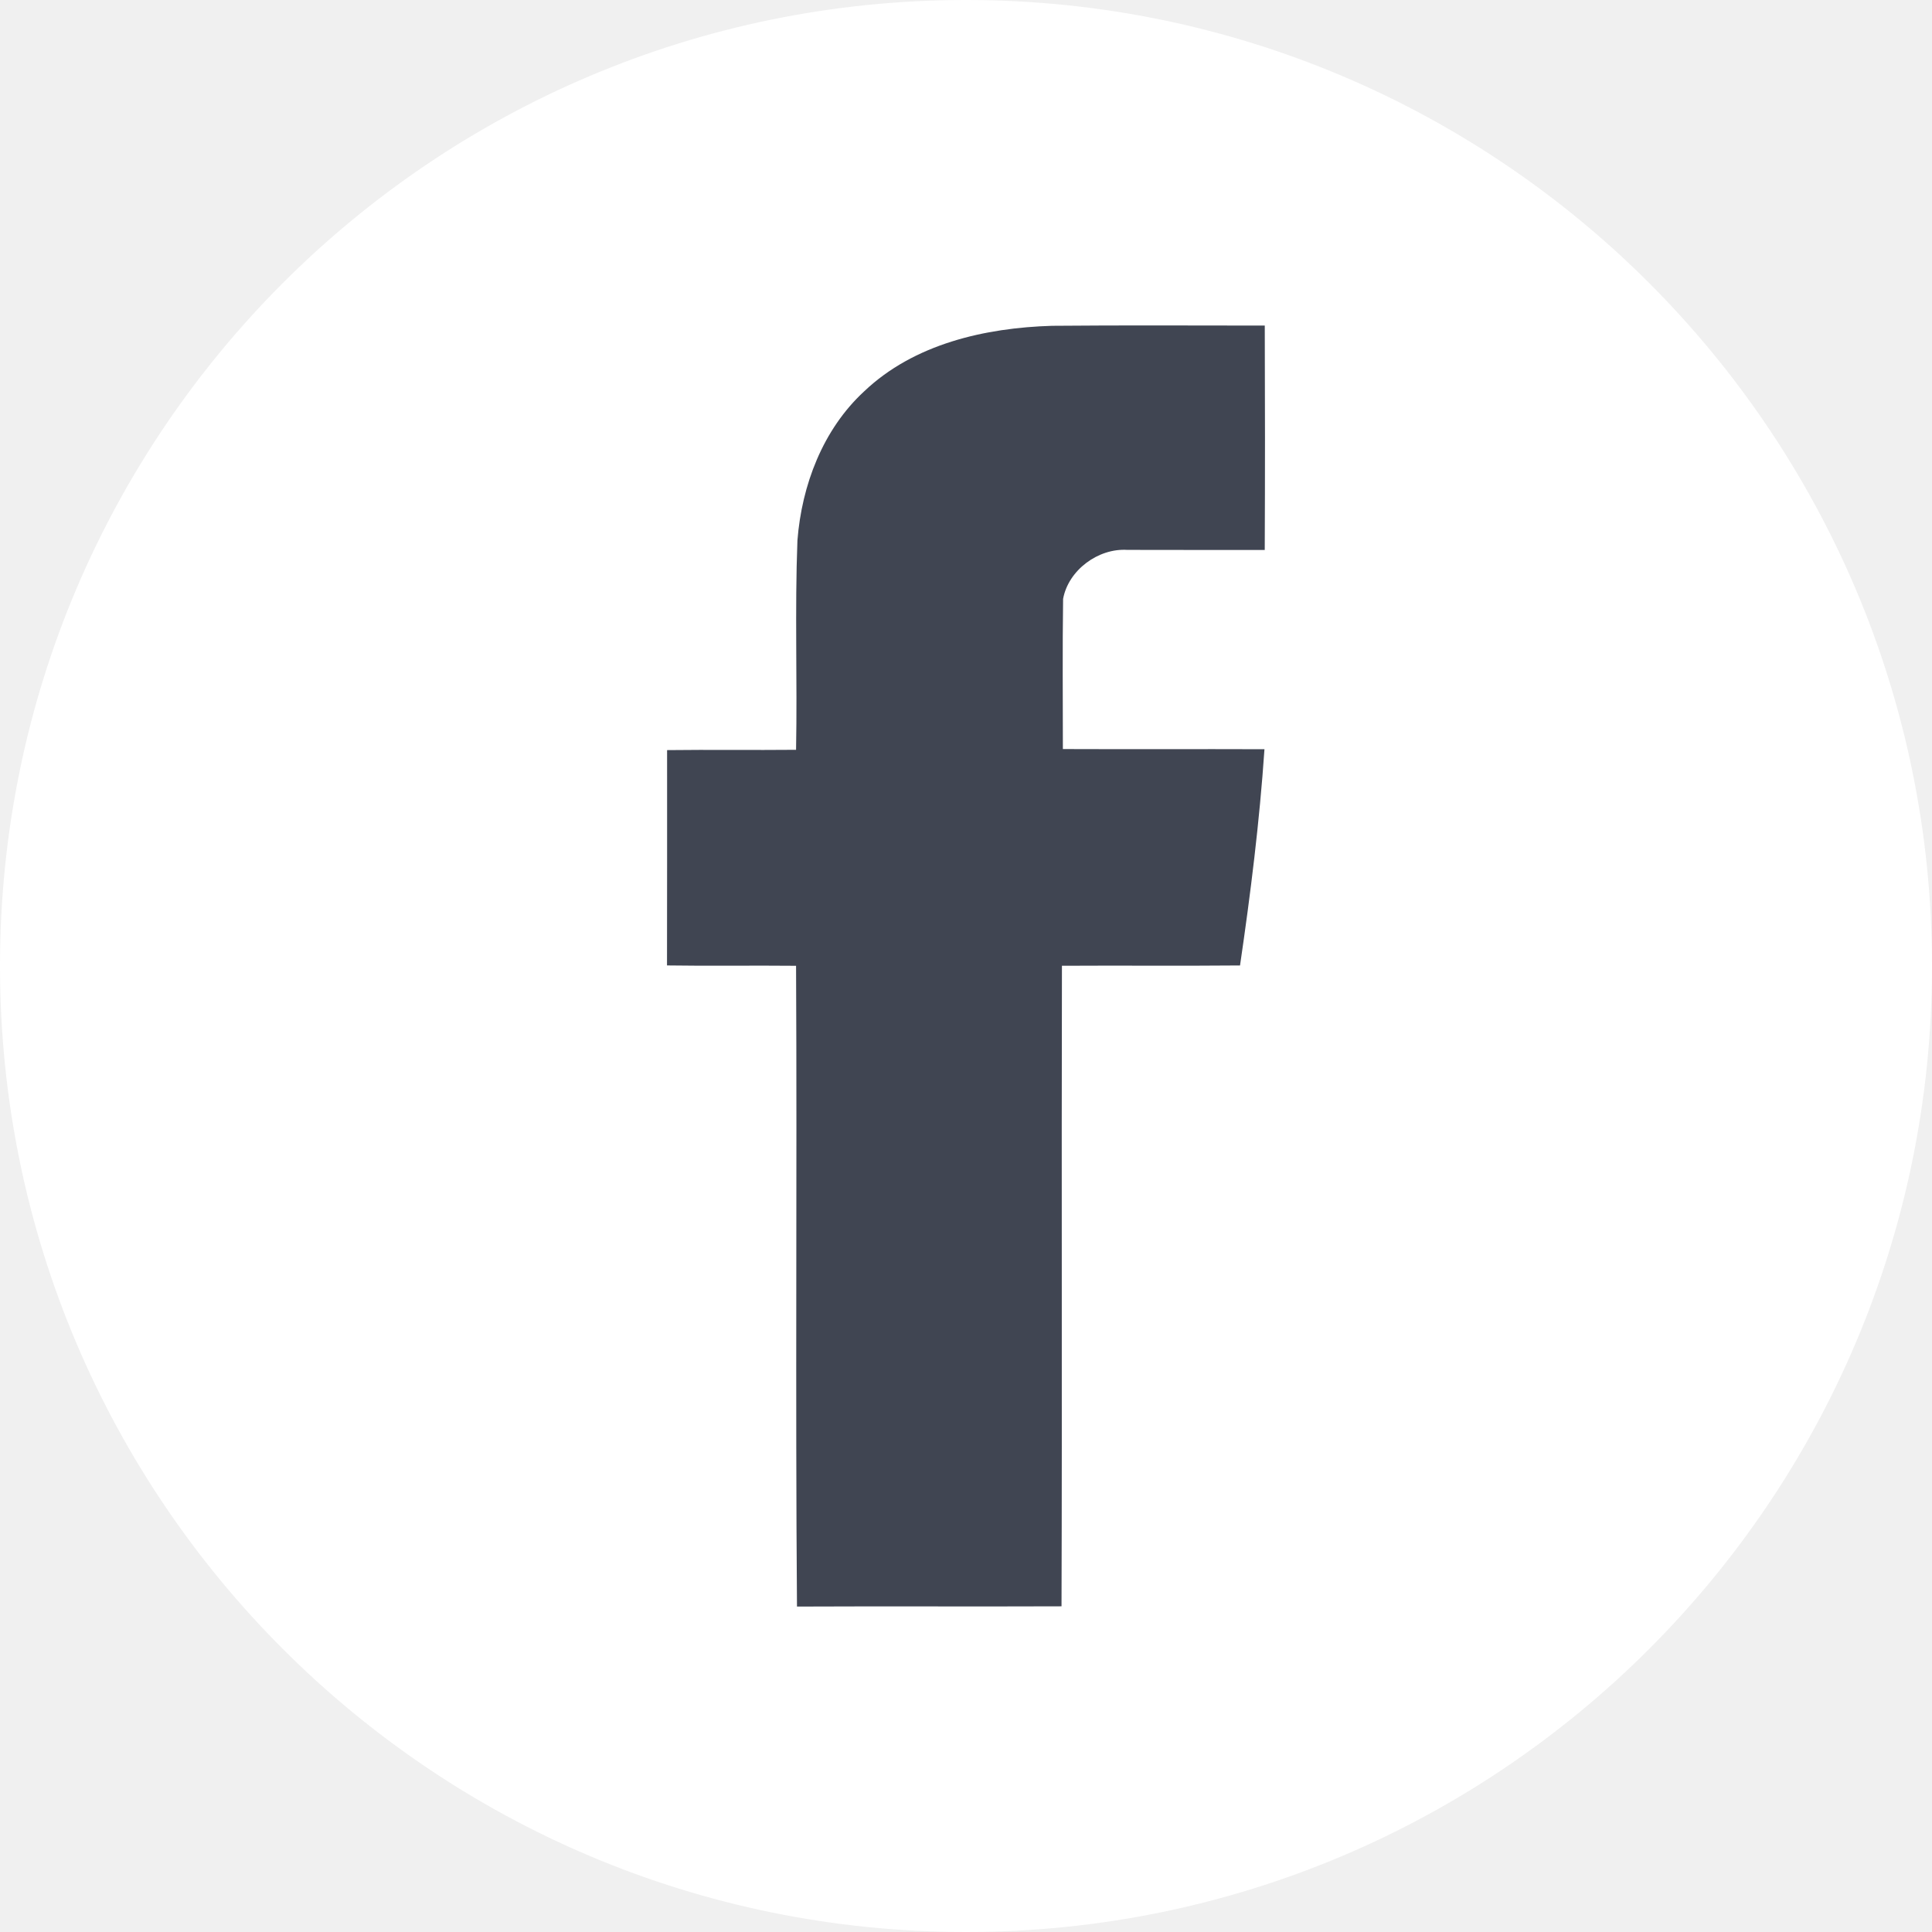
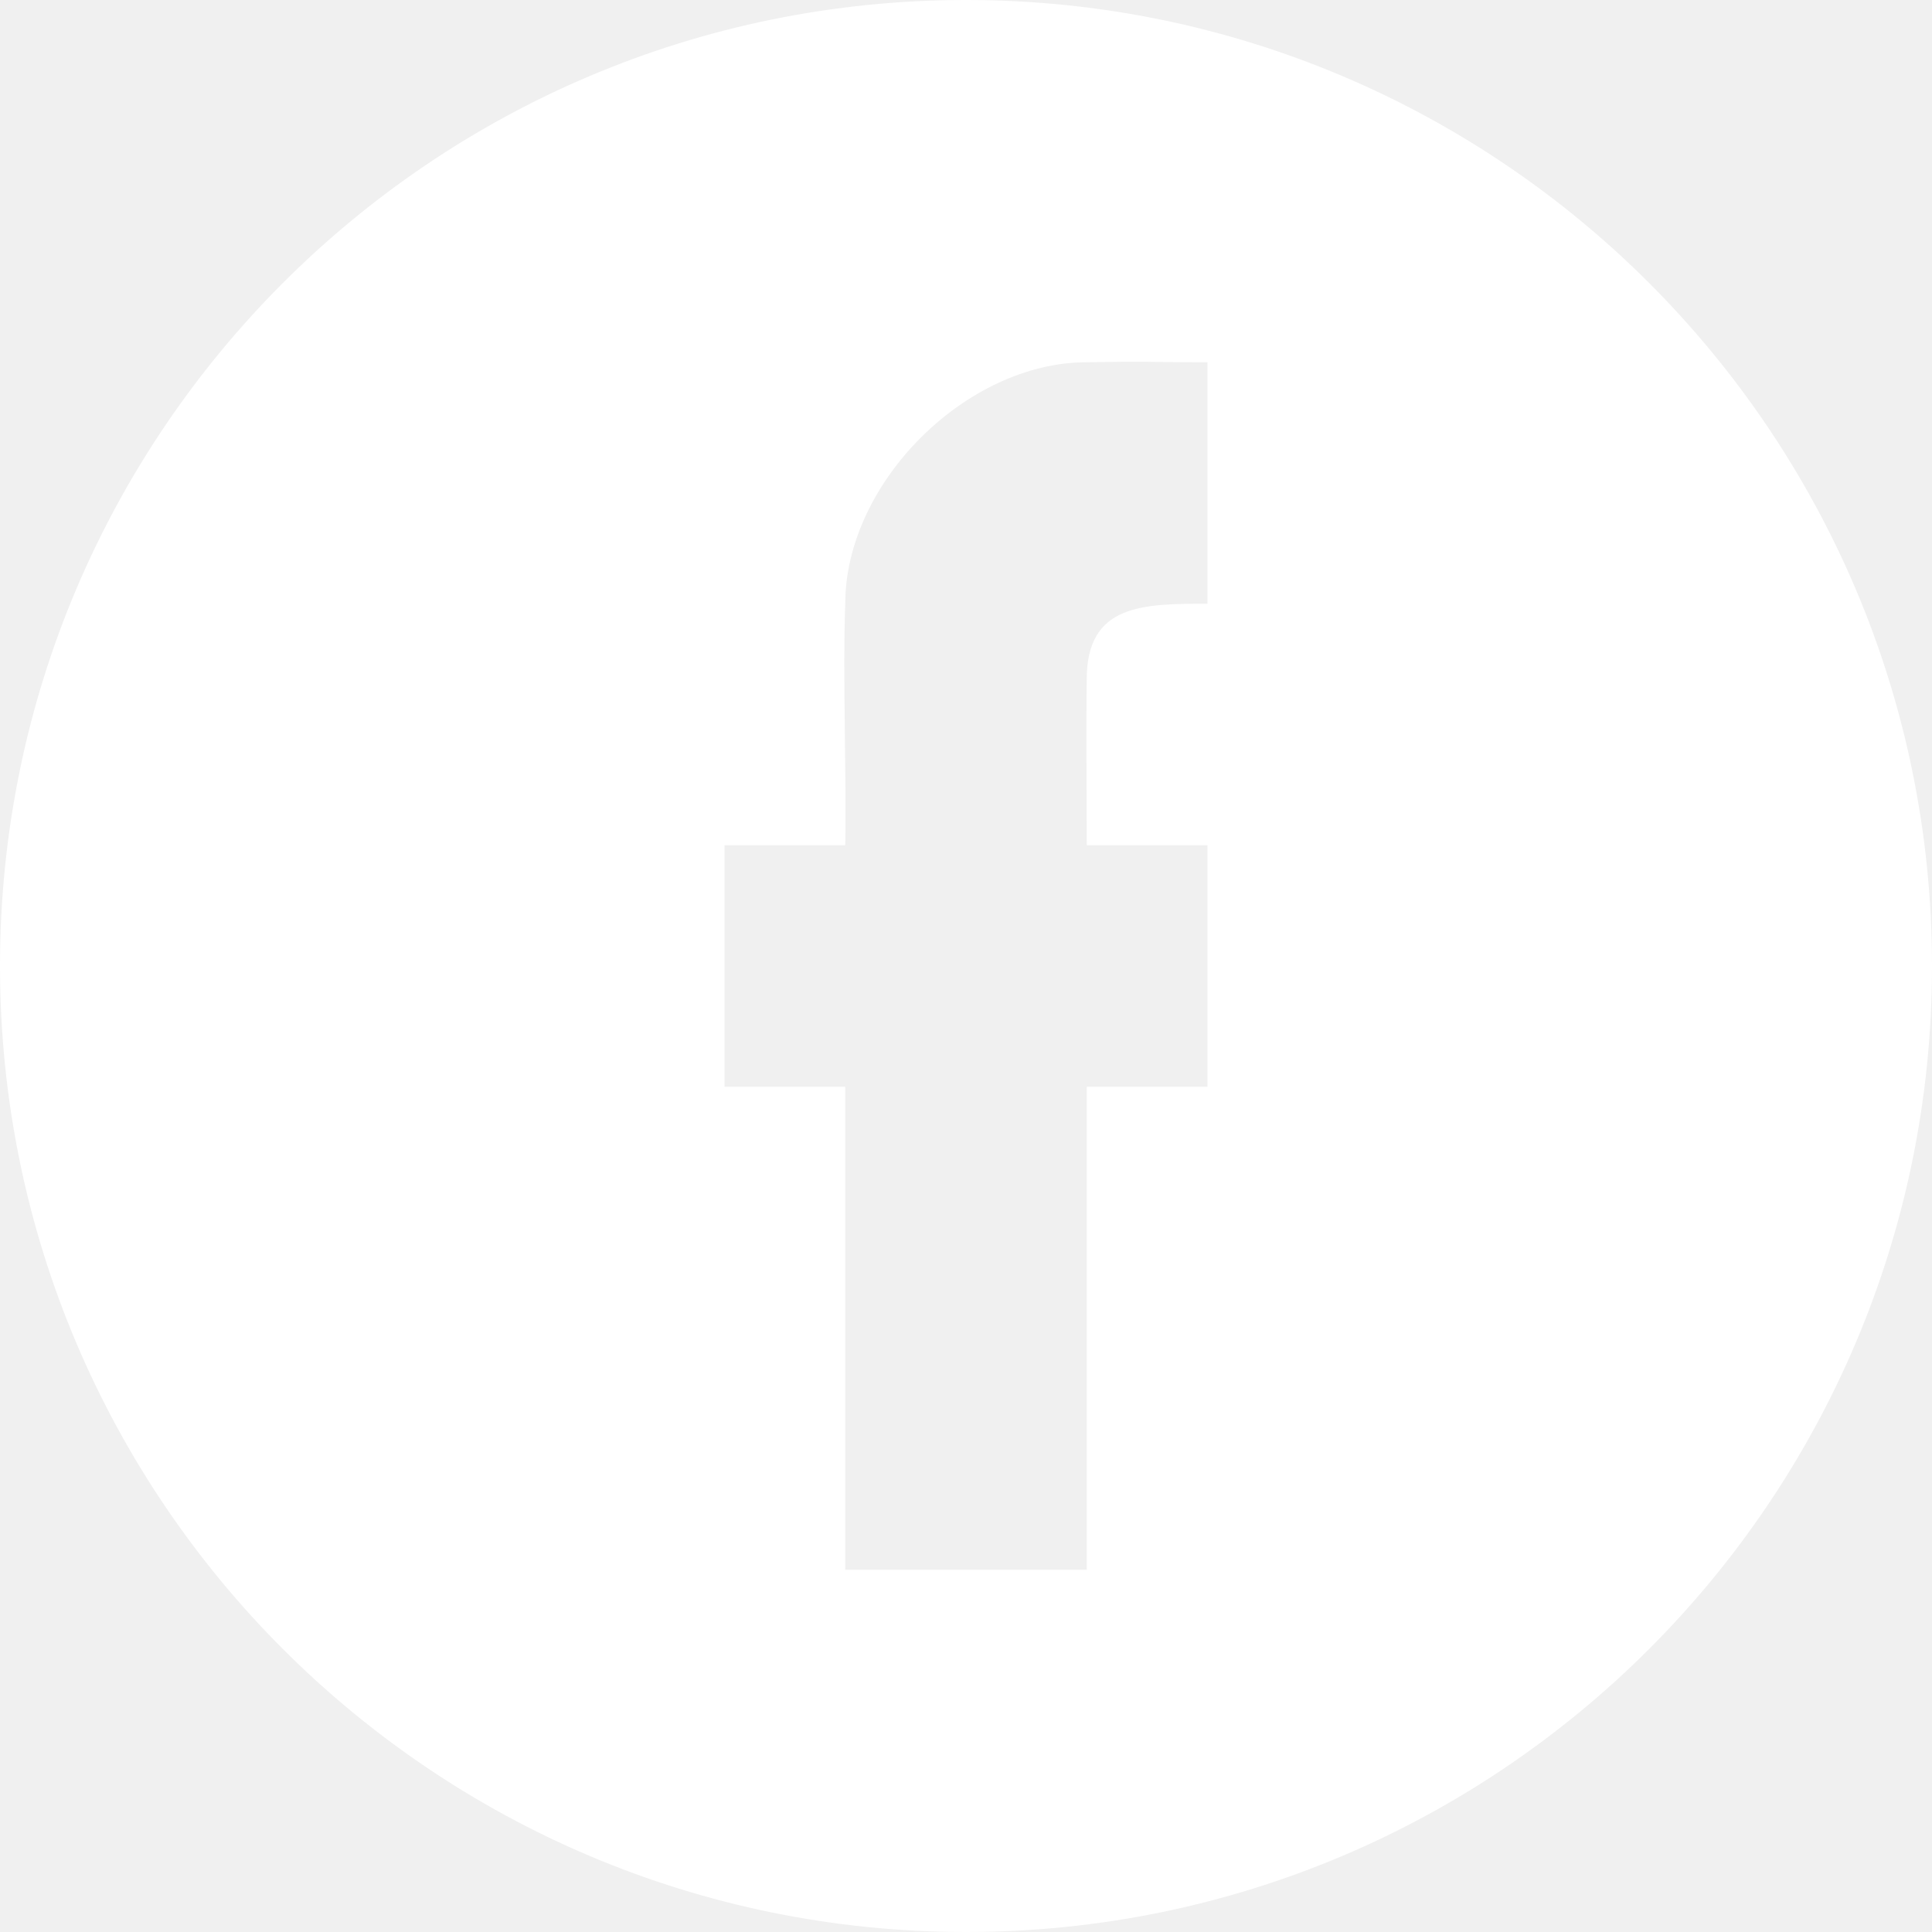
- <svg xmlns="http://www.w3.org/2000/svg" version="1.1" id="Layer_1" x="0px" y="0px" viewBox="0 0 16 16" style="enable-background:new 0 0 16 16;" xml:space="preserve">
-   <defs id="defs14" />
-   <style type="text/css" id="style3">
- 	.st0{fill:white;}
- </style>
-   <g id="XMLID_1_" />
-   <g id="XMLID_2_" />
-   <g id="XMLID_3_" />
-   <g id="XMLID_4_" />
-   <g id="XMLID_5_" />
-   <g id="XMLID_6_" />
-   <circle style="fill:white;fill-opacity:1" id="path4169" cx="8" cy="8" r="8" />
-   <g id="_x23_020201ff" transform="matrix(0.02575178,0,0,0.02575178,1.407539,1.407524)" style="fill:#ffffff">
-     <path style="fill:#404552" d="m 223.22,71.227 c 16.066,-15.298 38.918,-20.465 60.475,-21.109 22.799,-0.205 45.589,-0.081 68.388,-0.072 0.09,24.051 0.098,48.111 -0.009,72.161 -14.734,-0.026 -29.478,0.036 -44.212,-0.026 -9.343,-0.582 -18.937,6.5 -20.635,15.762 -0.224,16.093 -0.081,32.195 -0.072,48.289 21.61,0.089 43.22,-0.027 64.829,0.054 -1.582,23.281 -4.47,46.456 -7.858,69.541 -19.088,0.179 -38.187,-0.018 -57.274,0.099 -0.17,68.665 0.089,137.33 -0.134,205.995 -28.352,0.116 -56.721,-0.054 -85.072,0.08 -0.537,-68.674 0.044,-137.383 -0.295,-206.066 -13.832,-0.144 -27.672,0.099 -41.503,-0.116 0.053,-23.085 0.018,-46.169 0.026,-69.246 13.822,-0.169 27.654,0.036 41.477,-0.098 0.42,-22.442 -0.421,-44.91 0.438,-67.333 1.386,-17.758 8.154,-35.649 21.431,-47.915 z" id="path4152" />
+ <svg xmlns="http://www.w3.org/2000/svg" id="svg3410" height="16" width="16" version="1.1" viewBox="0 0 16 16">
+   <g id="layer1" transform="translate(0 -1036.4)">
+     <path id="path4169" style="fill:#fff" d="m8 1036.4a8 8 0 0 0 -8 8 8 8 0 0 0 8 8 8 8 0 0 0 8 -8 8 8 0 0 0 -8 -8zm1 3c0.587-0.01 0.413-0 1 0v2c-0.528 0-1-0-1 0.623-0.006 0.414-0 0.963 0 1.377h1v2h-1v4h-2v-4h-1v-2h1c0.011-0.578-0.022-1.423 0-2 0-1 1-2 2-2z" />
  </g>
</svg>
